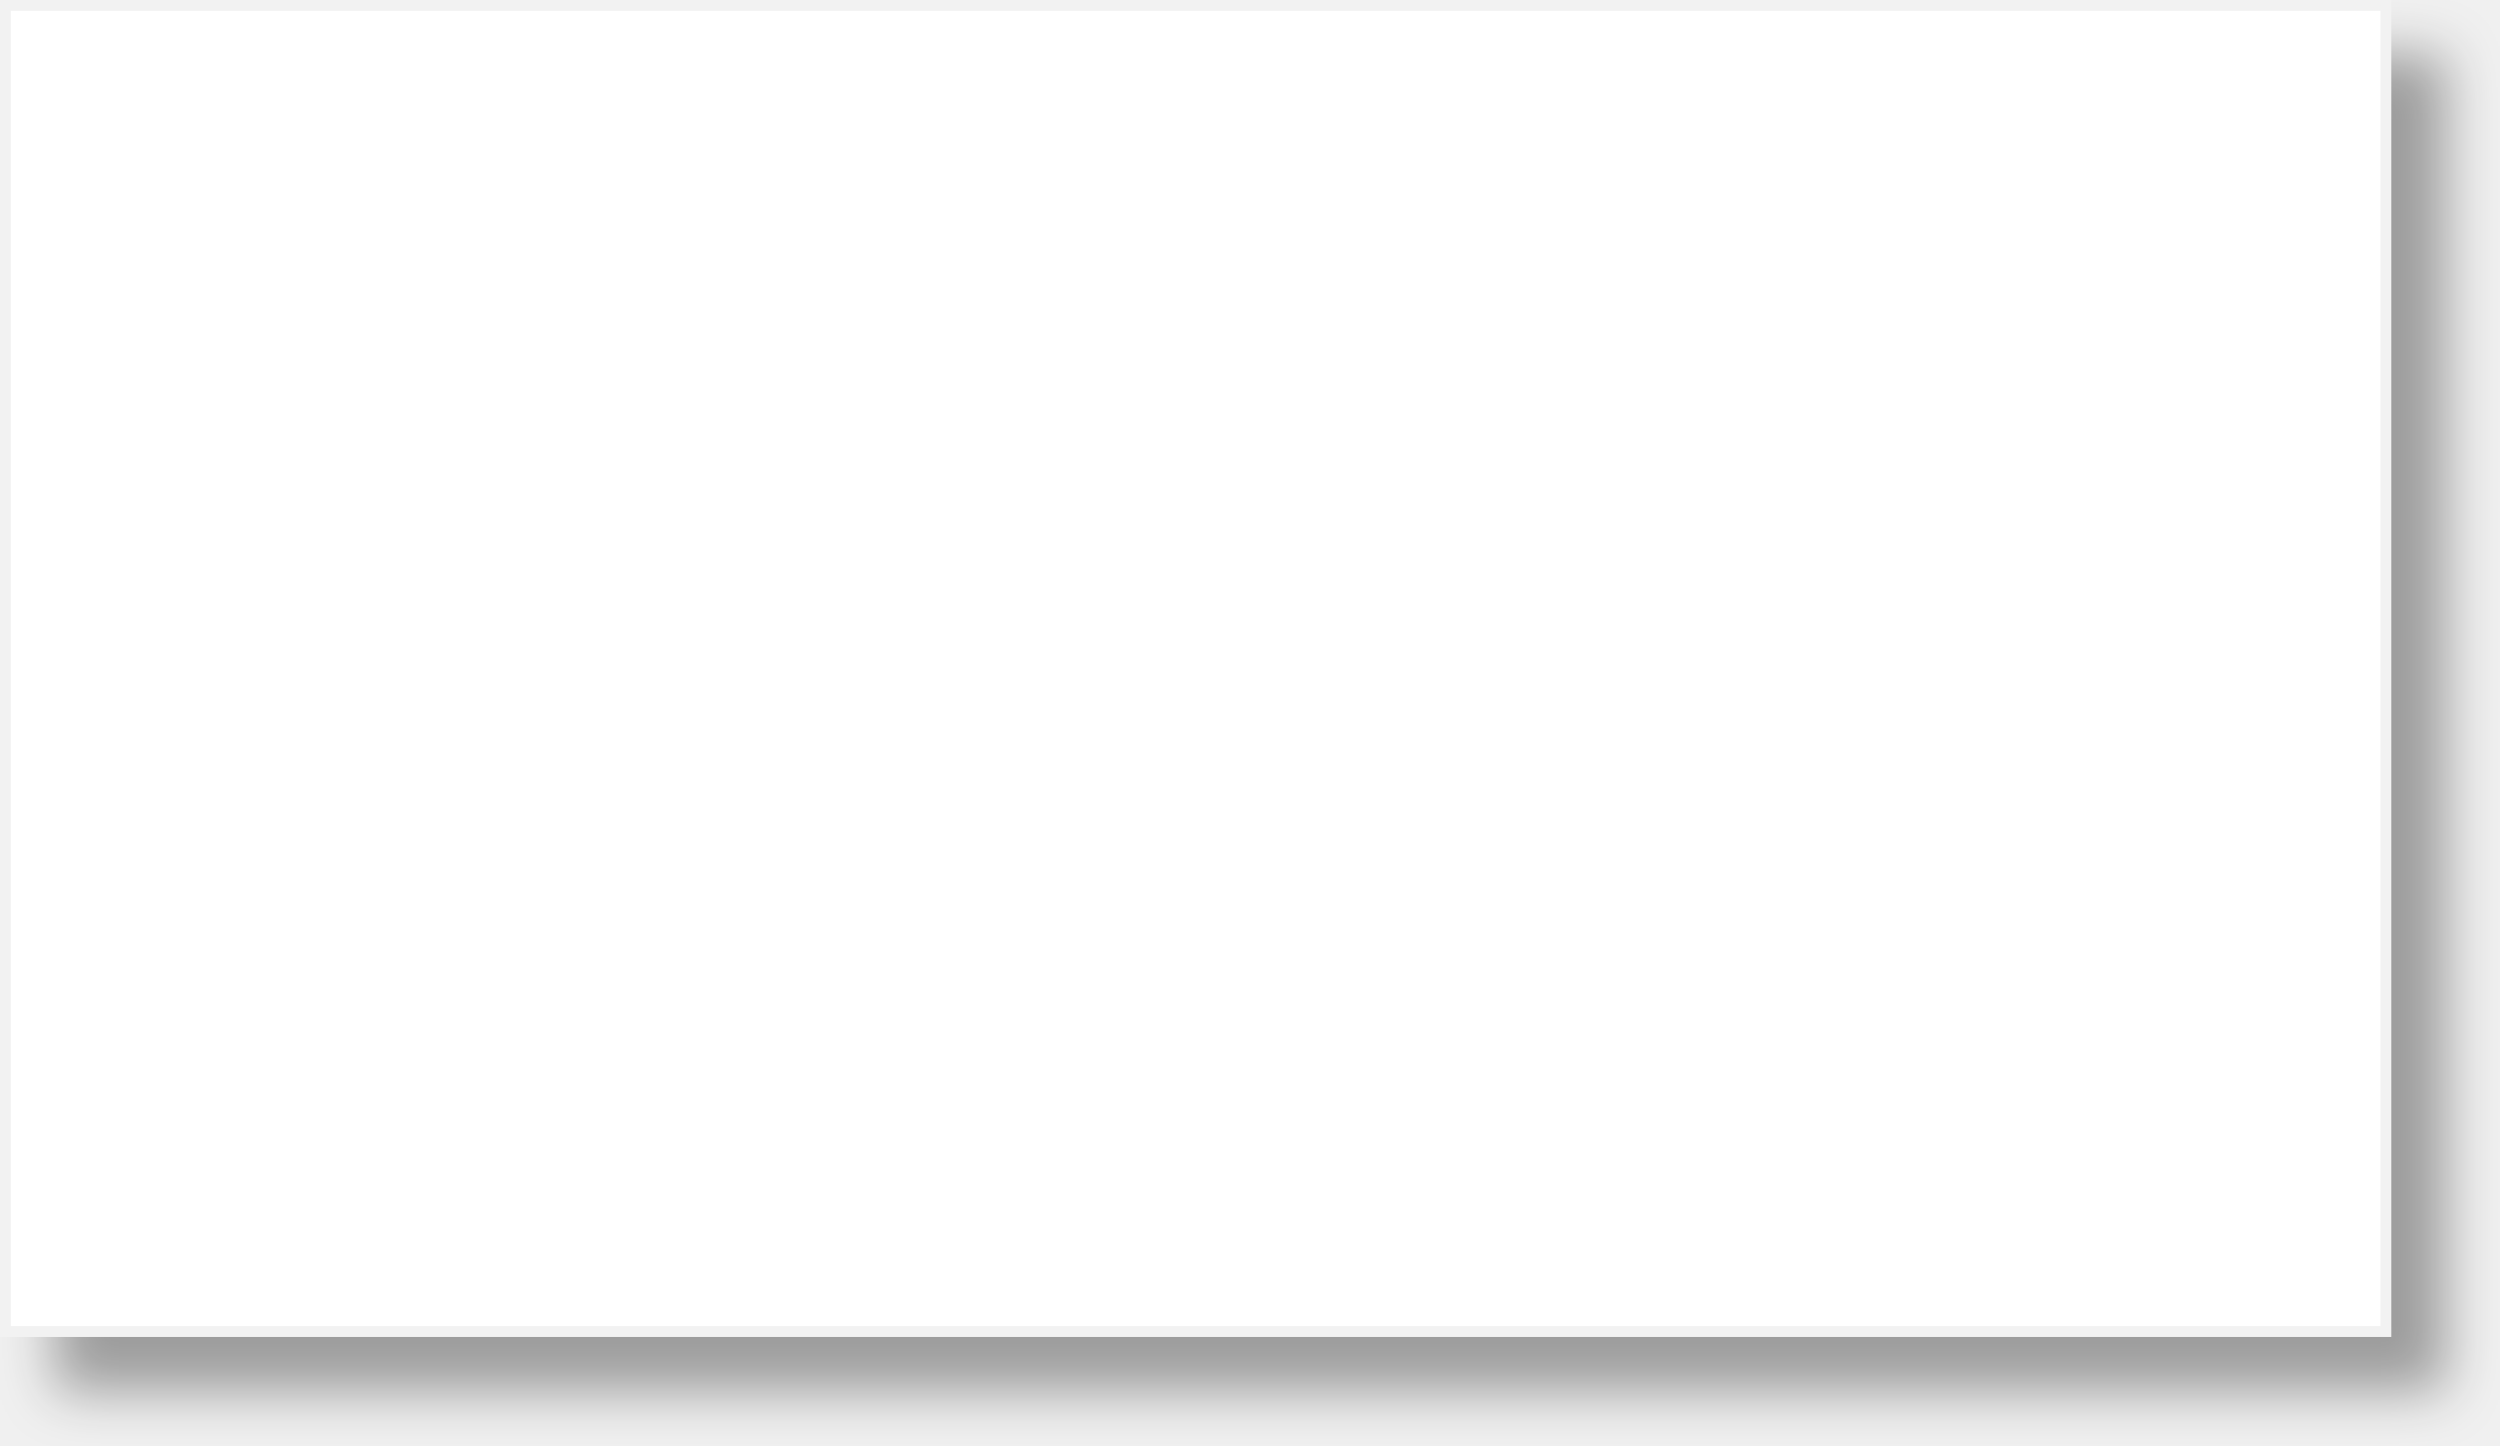
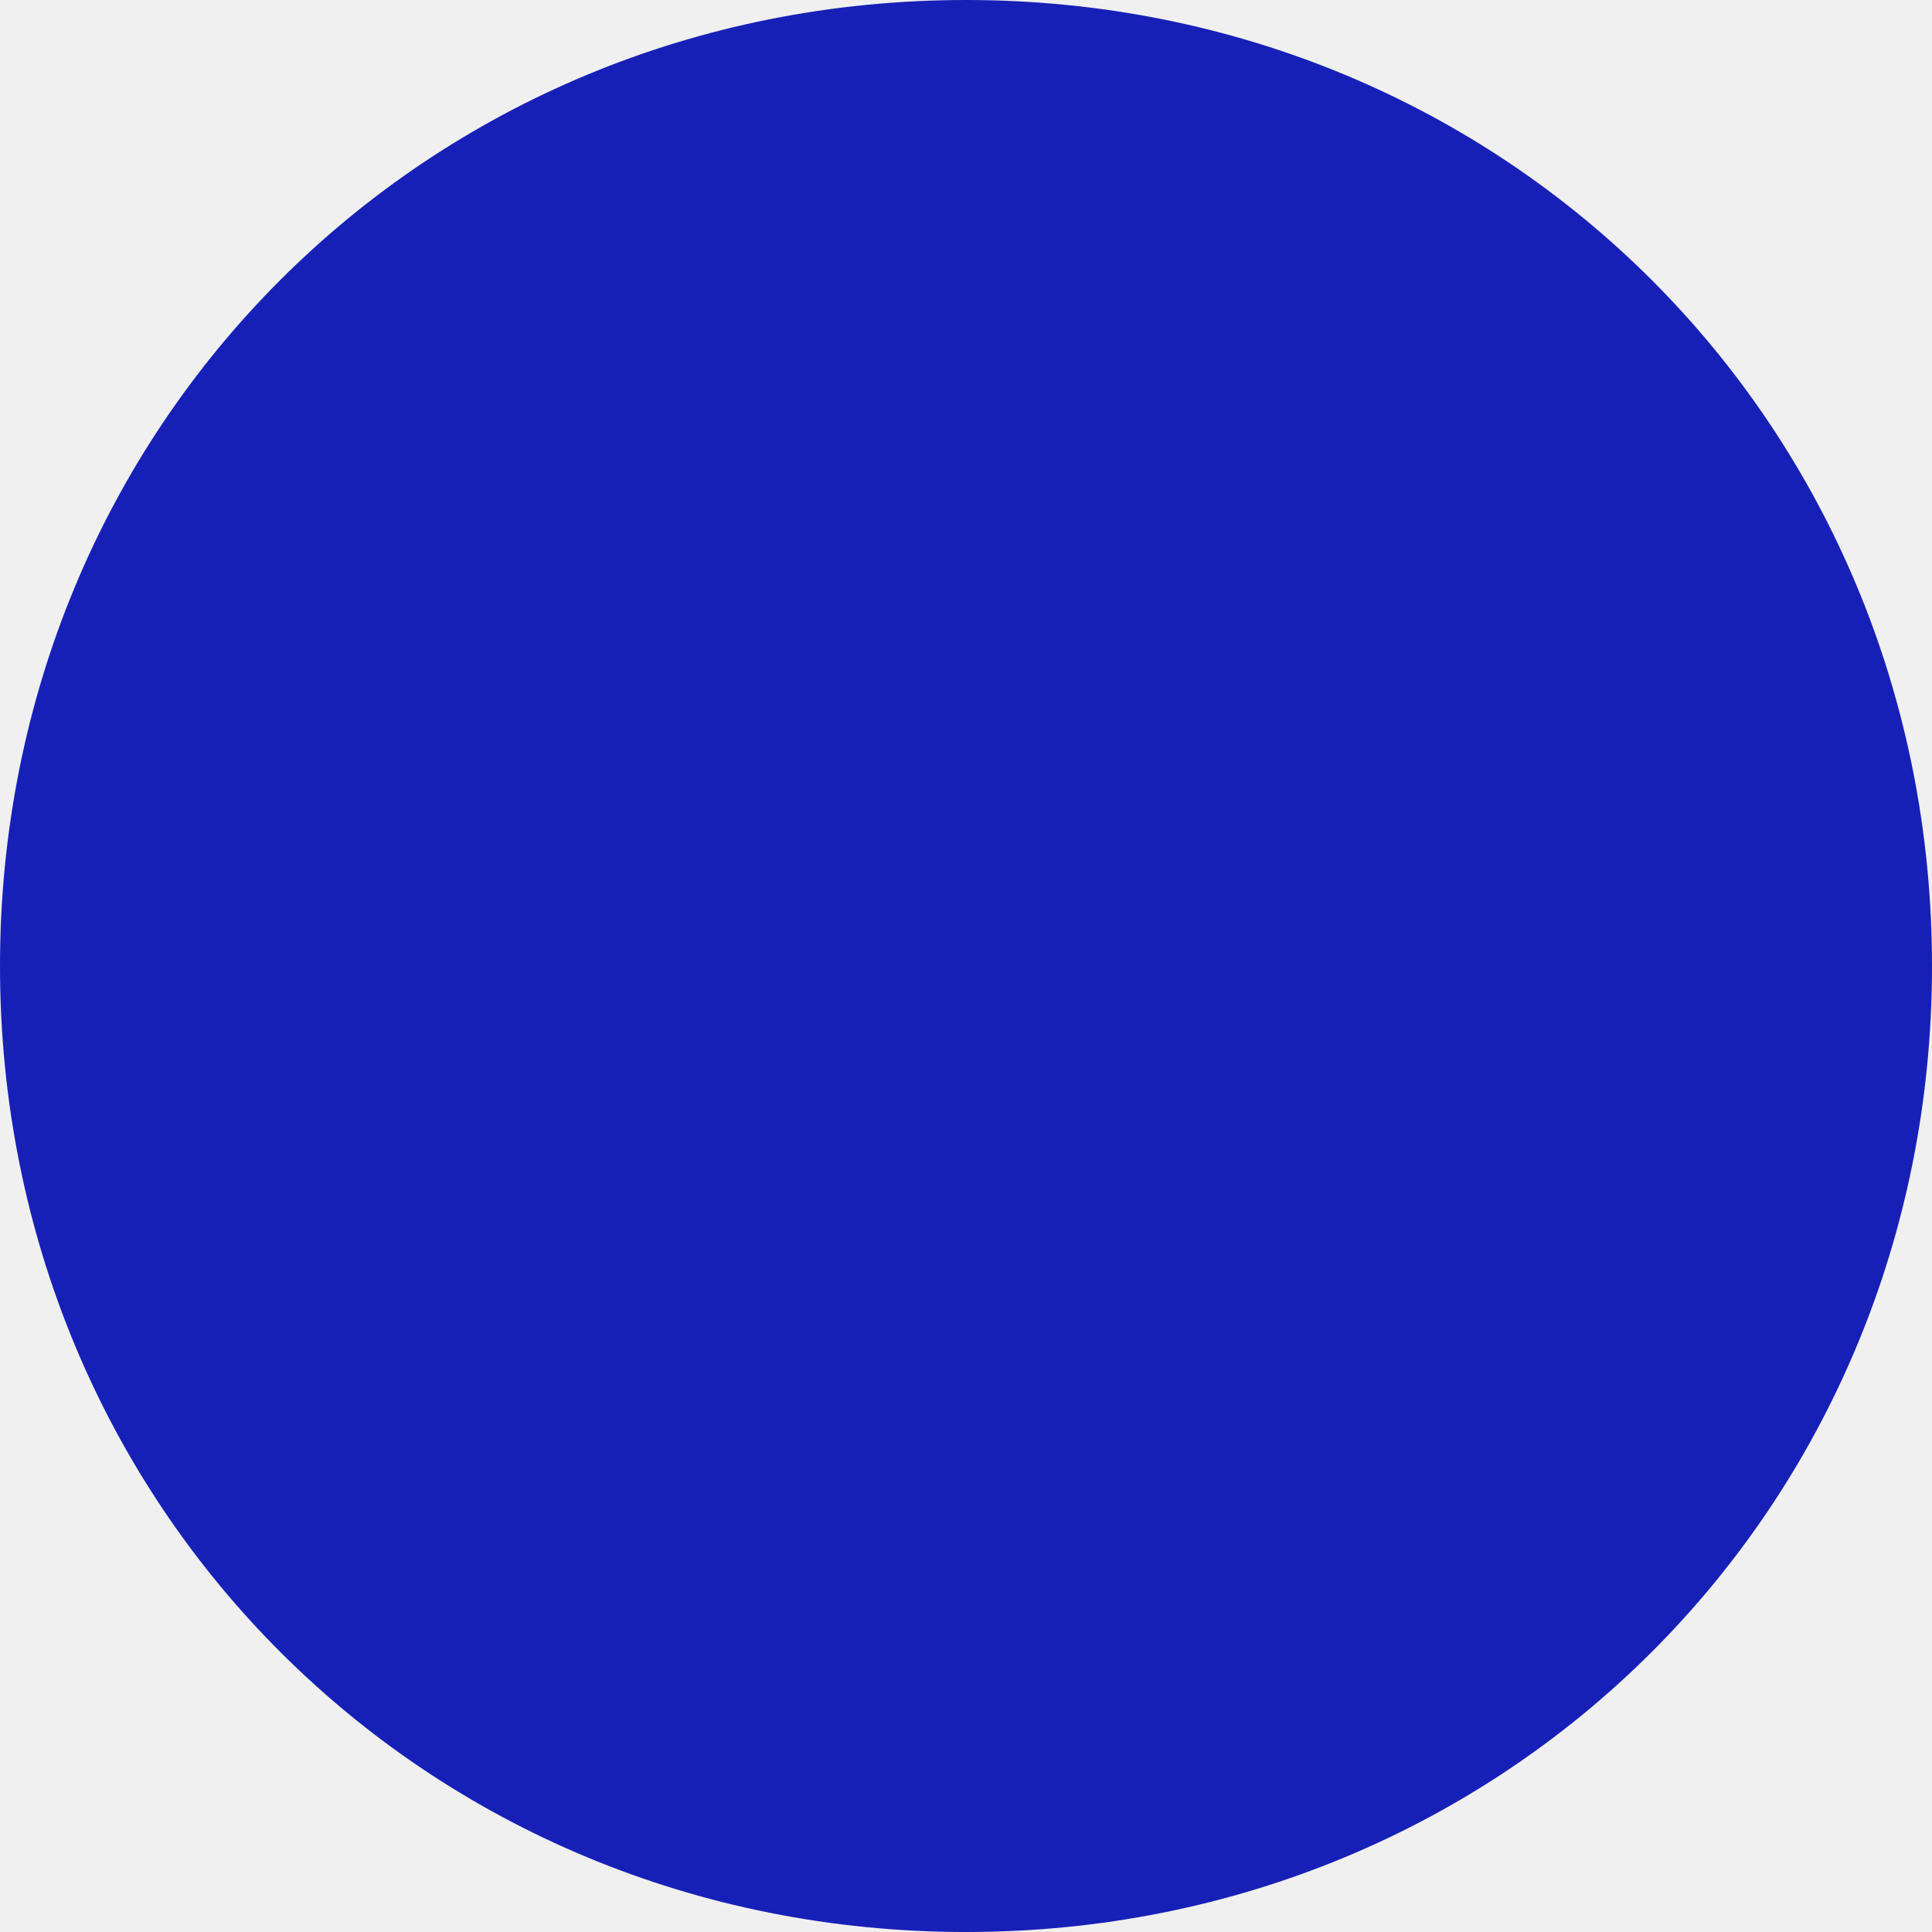
- <svg xmlns="http://www.w3.org/2000/svg" xmlns:xlink="http://www.w3.org/1999/xlink" version="1.1" width="230px" height="133px">
-   <defs>
-     <filter x="57px" y="387px" width="230px" height="133px" filterUnits="userSpaceOnUse" id="filter51">
-       <feOffset dx="5" dy="5" in="SourceAlpha" result="shadowOffsetInner" />
-       <feGaussianBlur stdDeviation="2.5" in="shadowOffsetInner" result="shadowGaussian" />
-       <feComposite in2="shadowGaussian" operator="atop" in="SourceAlpha" result="shadowComposite" />
-       <feColorMatrix type="matrix" values="0 0 0 0 0  0 0 0 0 0  0 0 0 0 0  0 0 0 0.349 0  " in="shadowComposite" />
-     </filter>
-     <g id="widget52">
-       <path d="M 57.5 387.5  L 276.5 387.5  L 276.5 509.5  L 57.5 509.5  L 57.5 387.5  Z " fill-rule="nonzero" fill="#ffffff" stroke="none" />
-       <path d="M 57.5 387.5  L 276.5 387.5  L 276.5 509.5  L 57.5 509.5  L 57.5 387.5  Z " stroke-width="1" stroke="#f2f2f2" fill="none" />
-     </g>
-   </defs>
-   <g transform="matrix(1 0 0 1 -57 -387 )">
-     <use xlink:href="#widget52" filter="url(#filter51)" />
-     <use xlink:href="#widget52" />
+ <svg xmlns="http://www.w3.org/2000/svg" version="1.1" width="7px" height="7px">
+   <g transform="matrix(1 0 0 1 -74 -580 )">
+     <path d="M 77.5 580  C 79.46 580  81 581.54  81 583.5  C 81 585.46  79.46 587  77.5 587  C 75.54 587  74 585.46  74 583.5  C 74 581.54  75.54 580  77.5 580  Z " fill-rule="nonzero" fill="#1720b6" stroke="none" />
  </g>
</svg>
